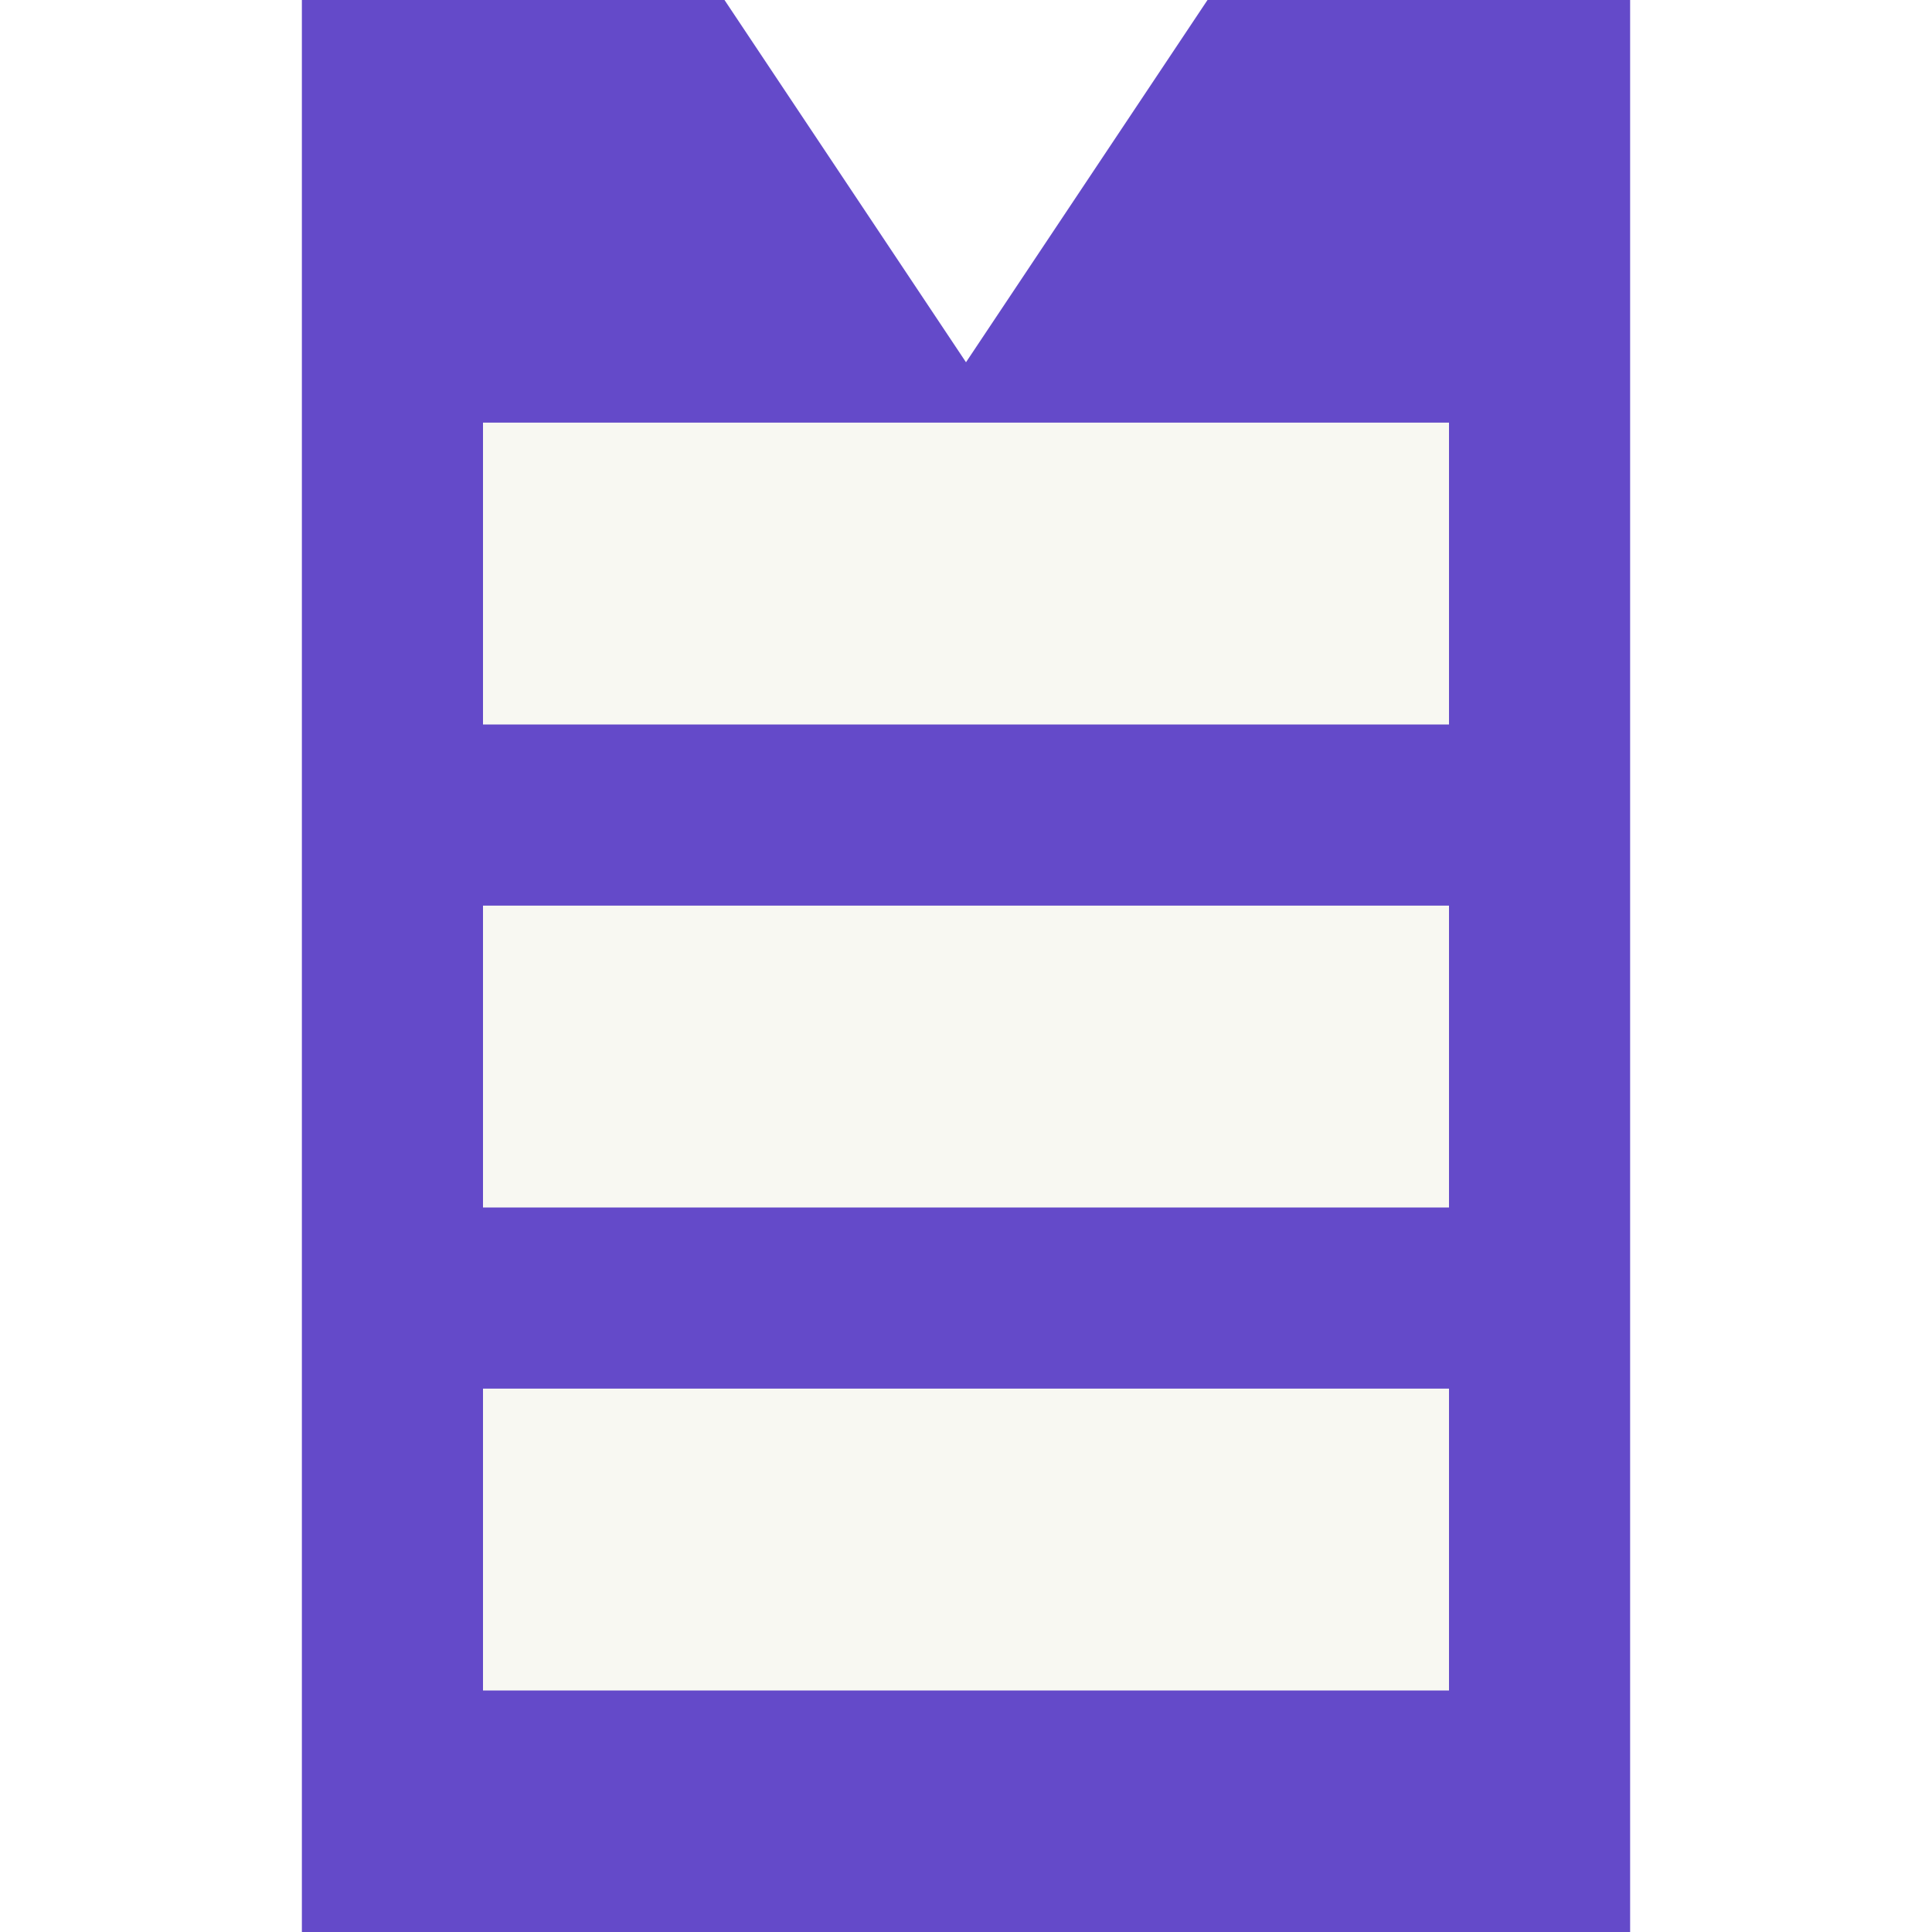
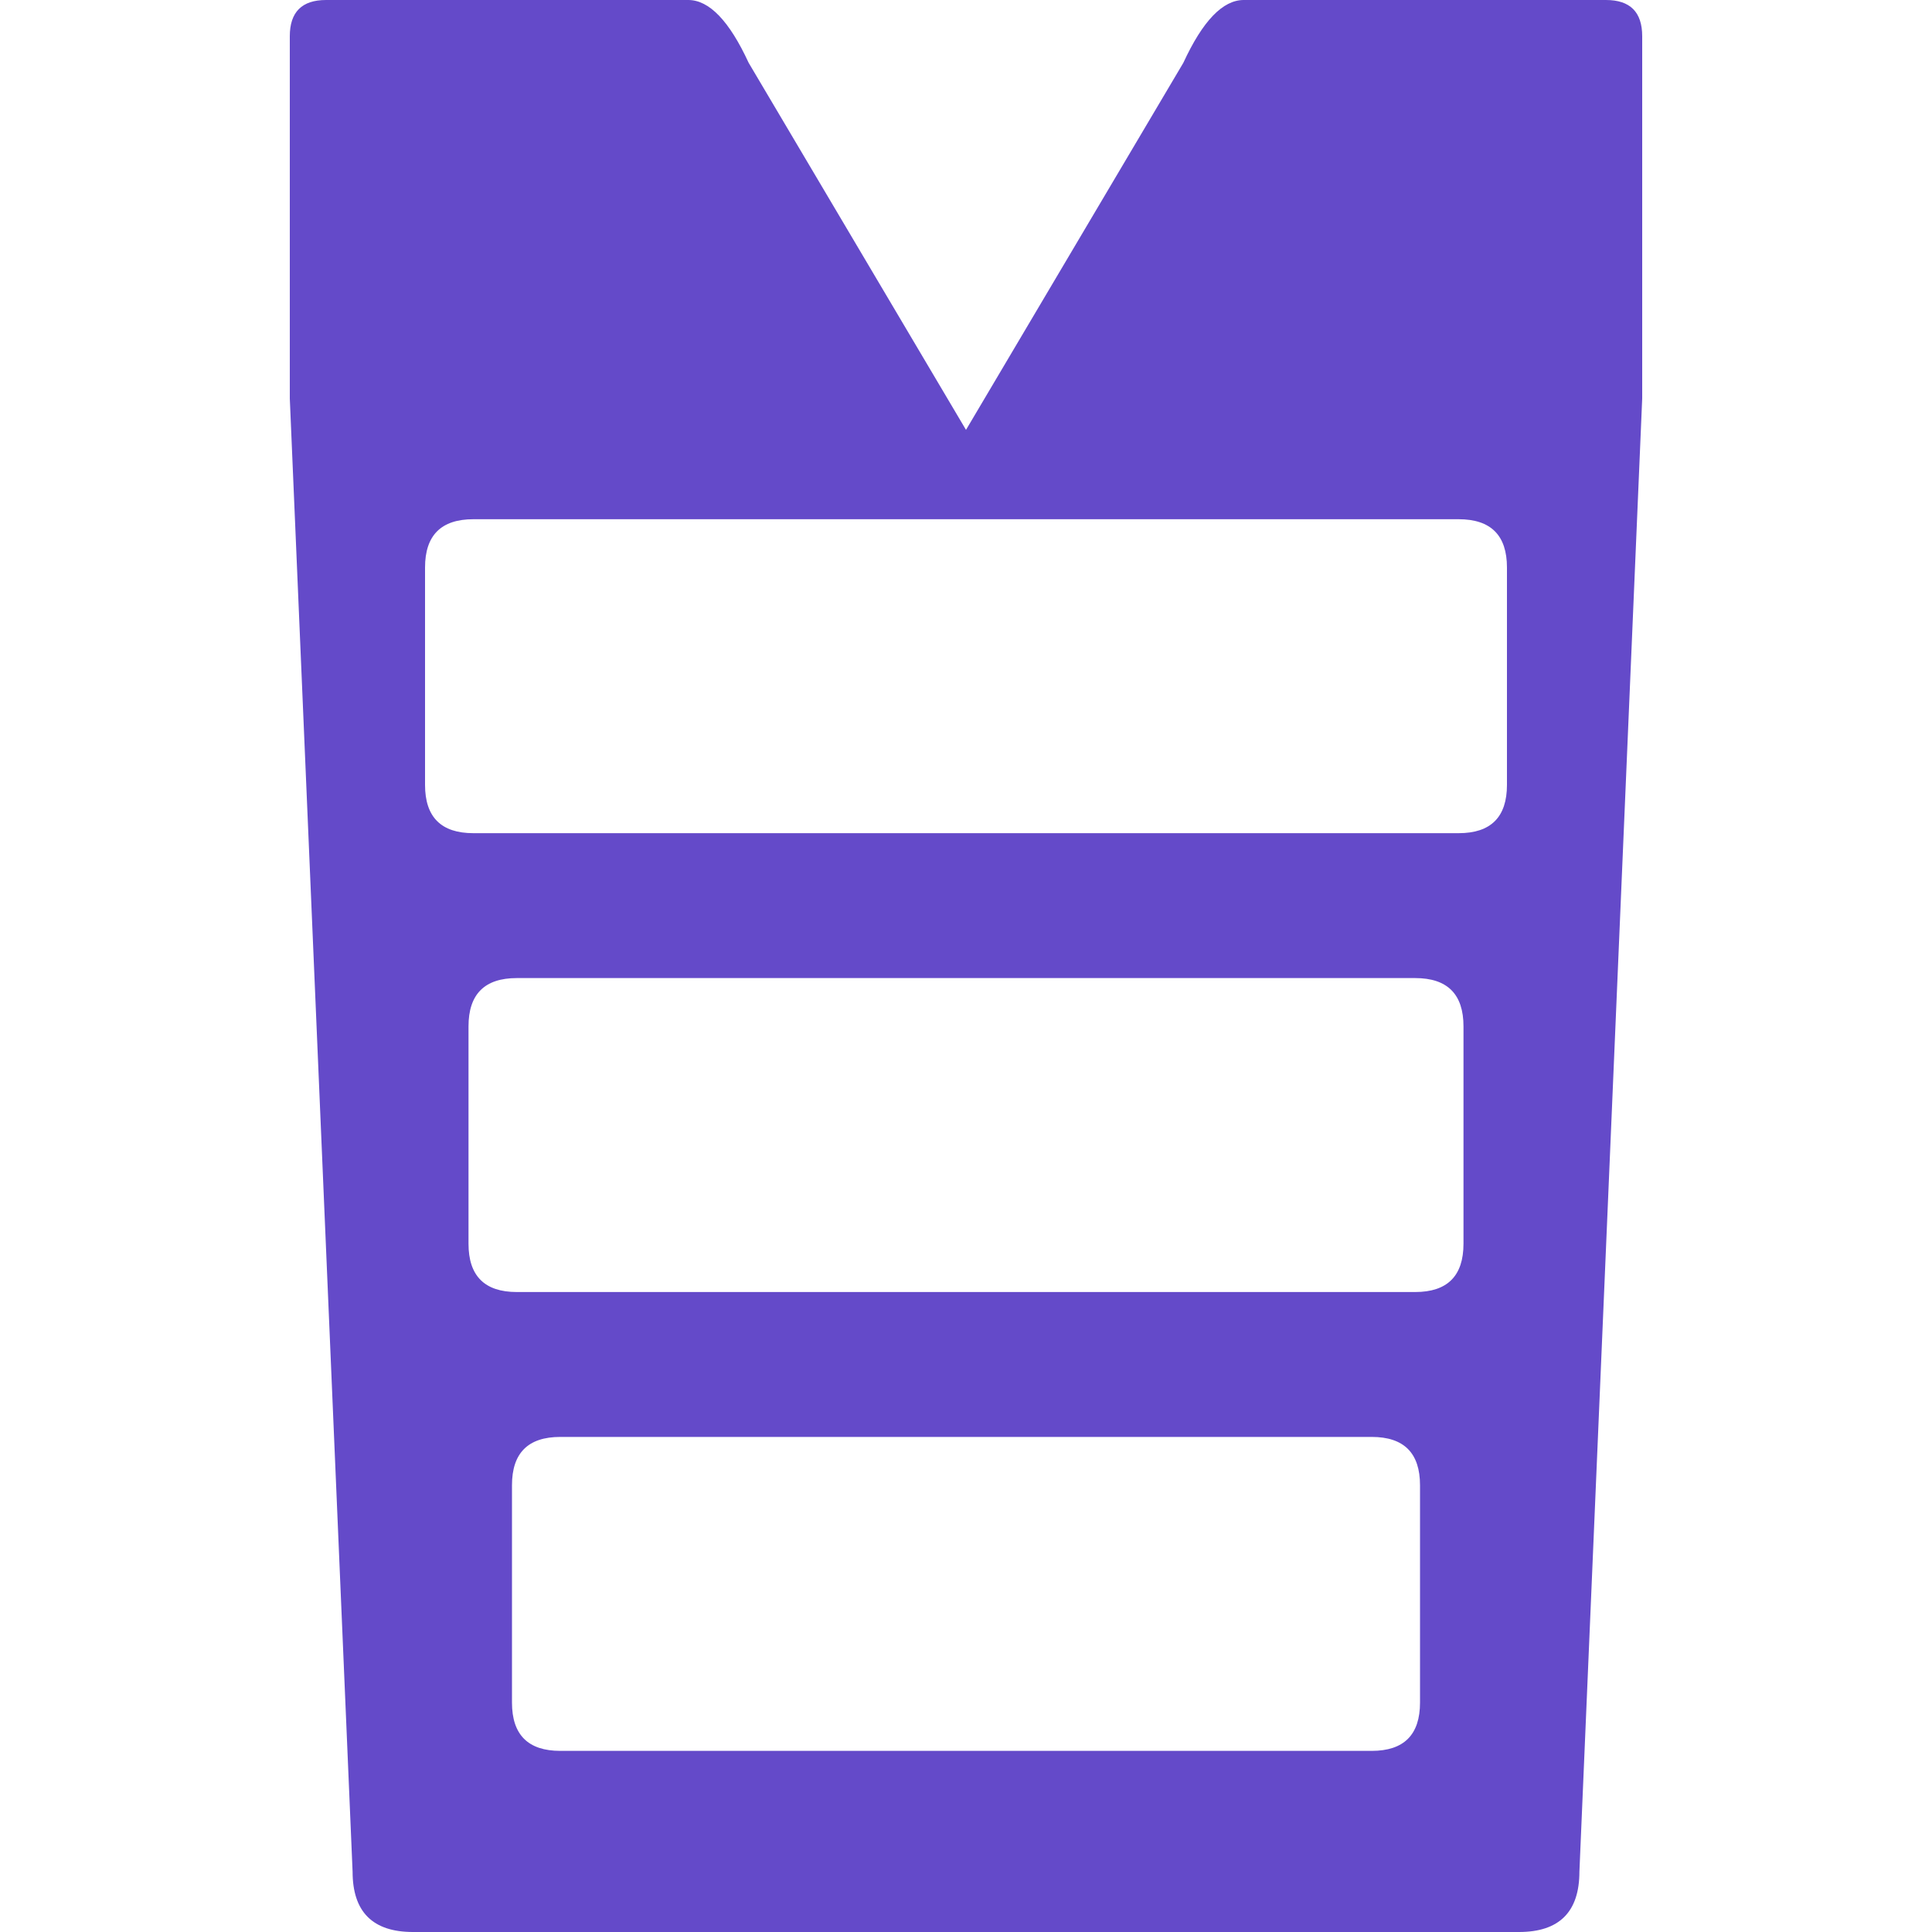
- <svg xmlns="http://www.w3.org/2000/svg" viewBox="0 0 32 32">
-   <path d="M5 0L12 0L16 6L20 0L27 0L27 32L5 32Z" fill="#644AC9" />
-   <rect x="8" y="7" width="16" height="5" fill="#F8F8F2" />
-   <rect x="8" y="15" width="16" height="5" fill="#F8F8F2" />
-   <rect x="8" y="23" width="16" height="5" fill="#F8F8F2" />
+ <svg xmlns="http://www.w3.org/2000/svg" viewBox="-12 0 80 80">
+   <path d="M1.5 0Q0 0 0 1.5L0 16.5L2.6 77.5Q2.6 80 5.1 80L50.9 80Q53.4 80 53.4 77.5L56 16.5L56 1.5Q56 0 54.5 0L39.5 0Q38.2 0 37 2.6L28 17.8L19 2.6Q17.8 0 16.5 0ZM7.6 21.5h40.8q2 0 2 2v9q0 2 -2 2h-40.8q-2 0 -2 -2v-9q0 -2 2 -2ZM9.4 40.5h37.2q2 0 2 2v9q0 2 -2 2h-37.2q-2 0 -2 -2v-9q0 -2 2 -2ZM11.2 59.5h33.6q2 0 2 2v9q0 2 -2 2h-33.6q-2 0 -2 -2v-9q0 -2 2 -2Z" fill="#644AC9" fill-rule="evenodd" />
</svg>
